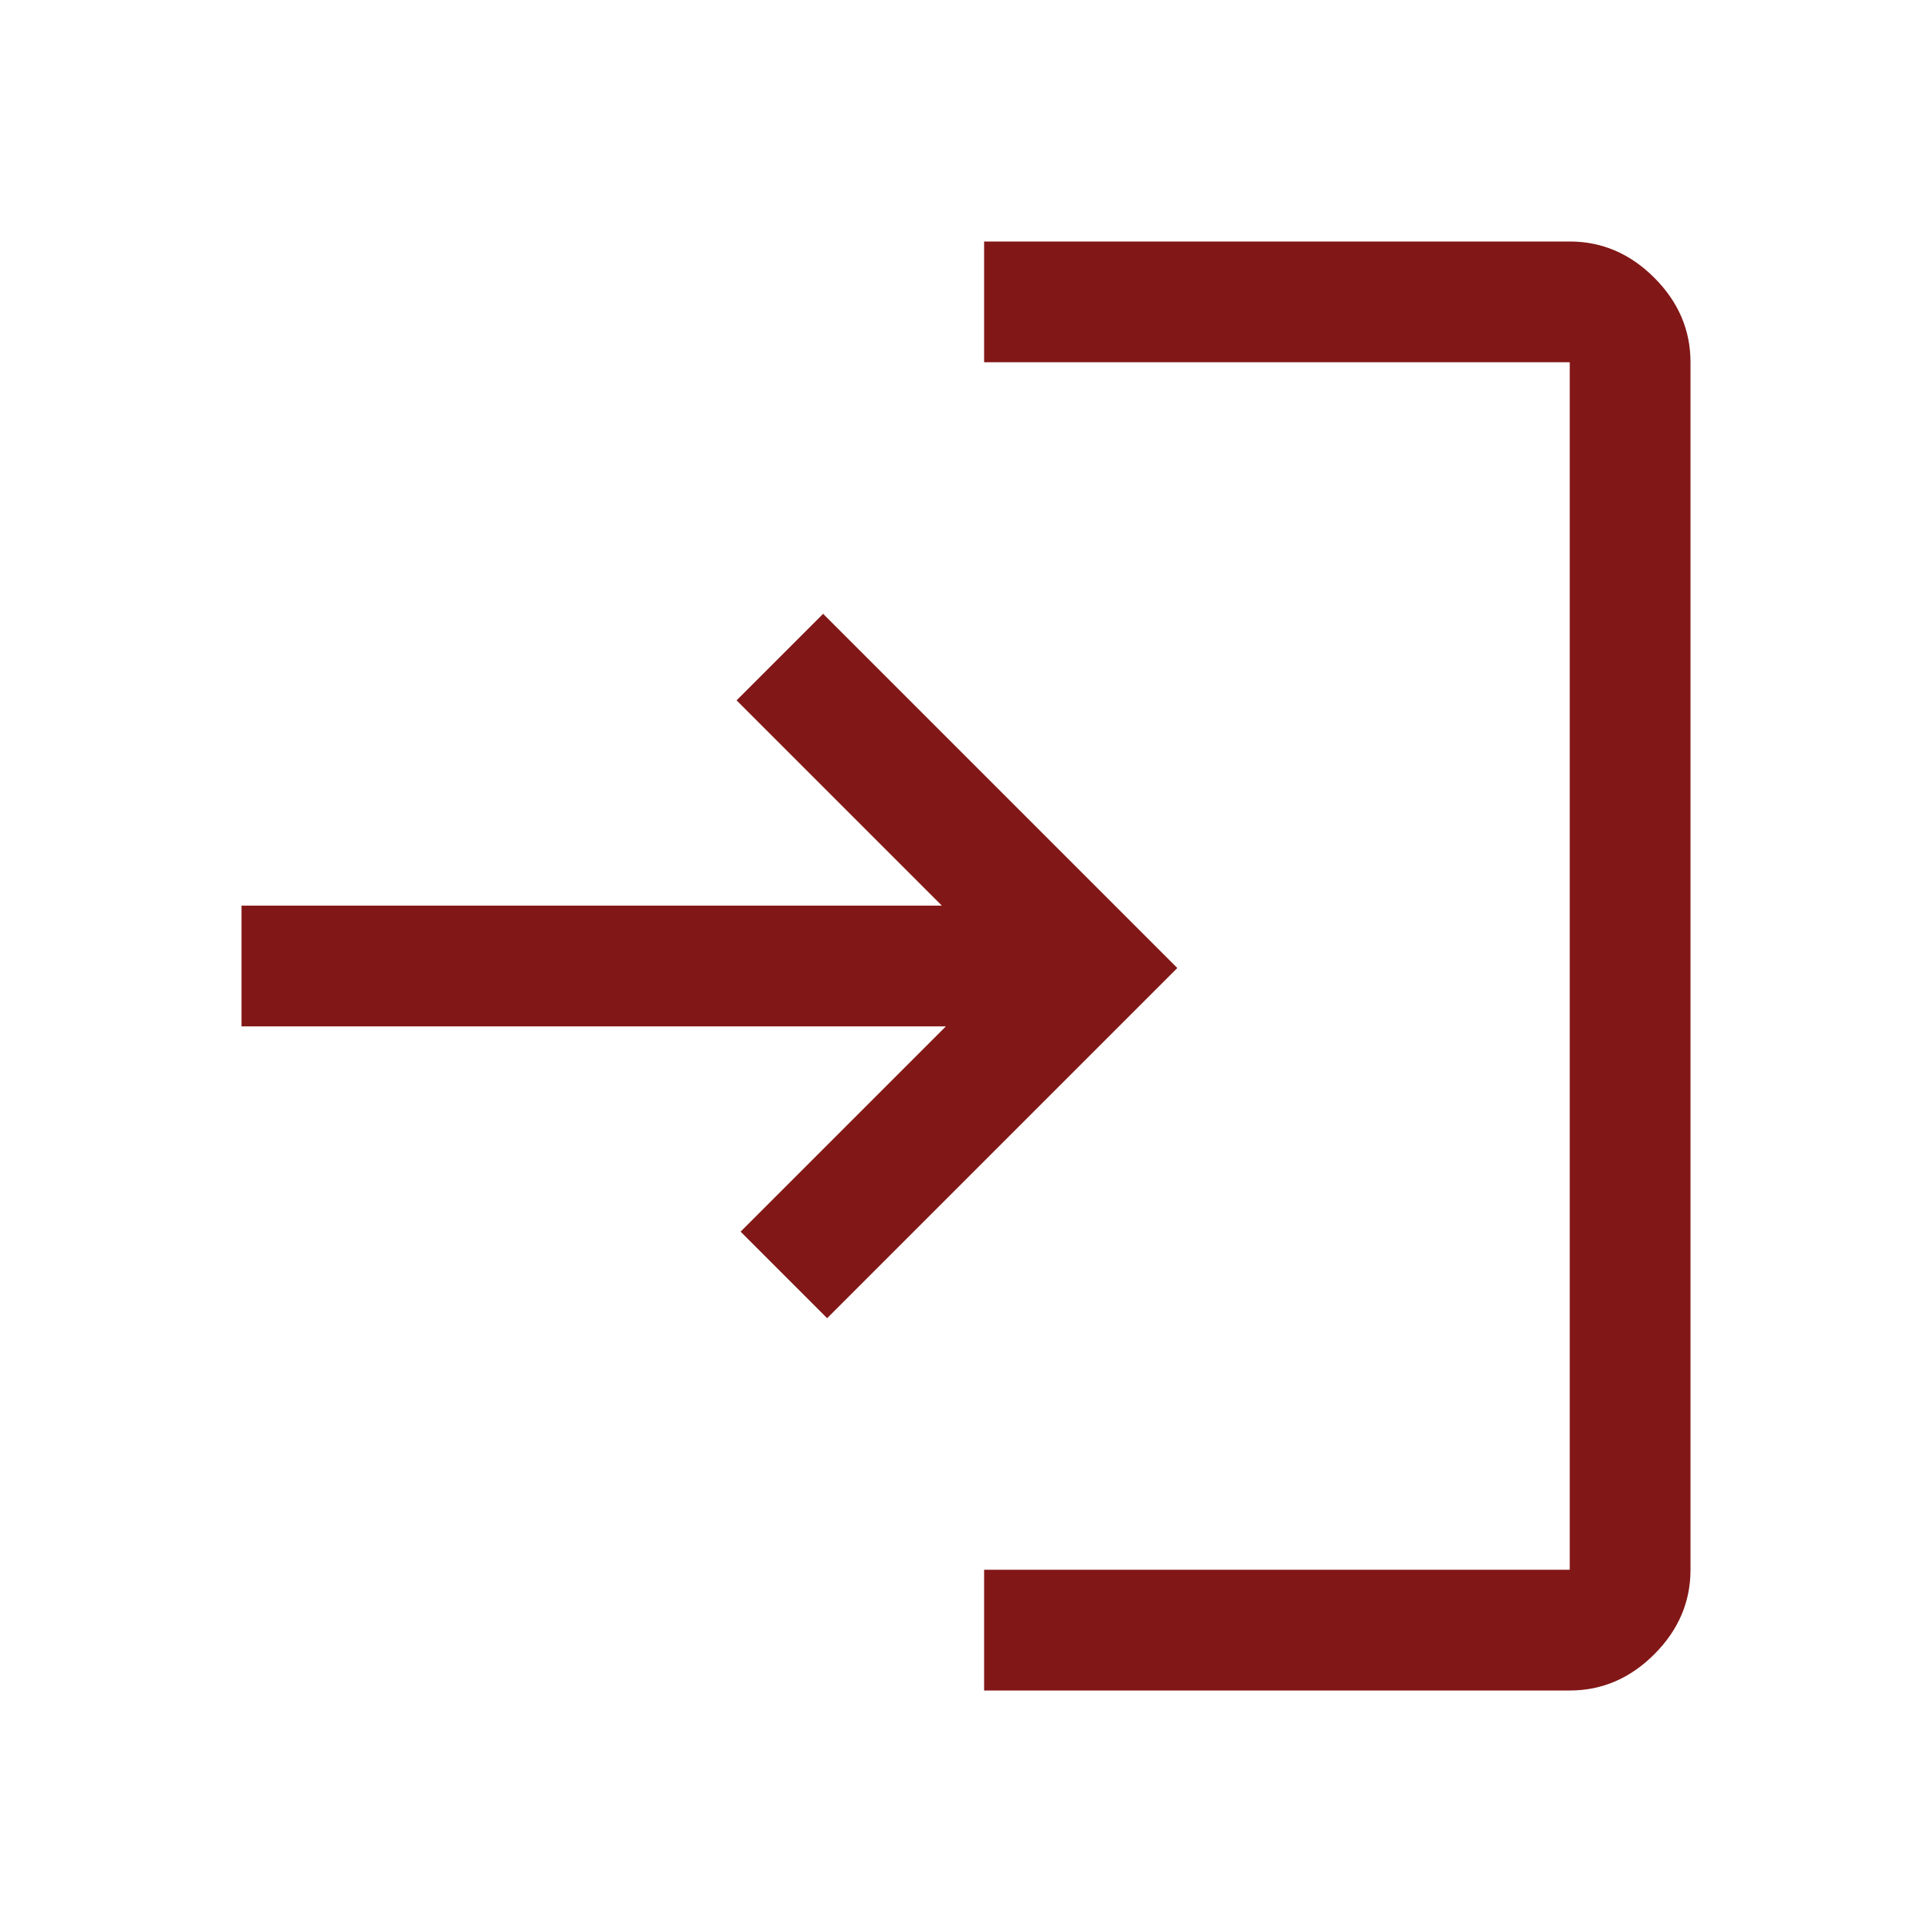
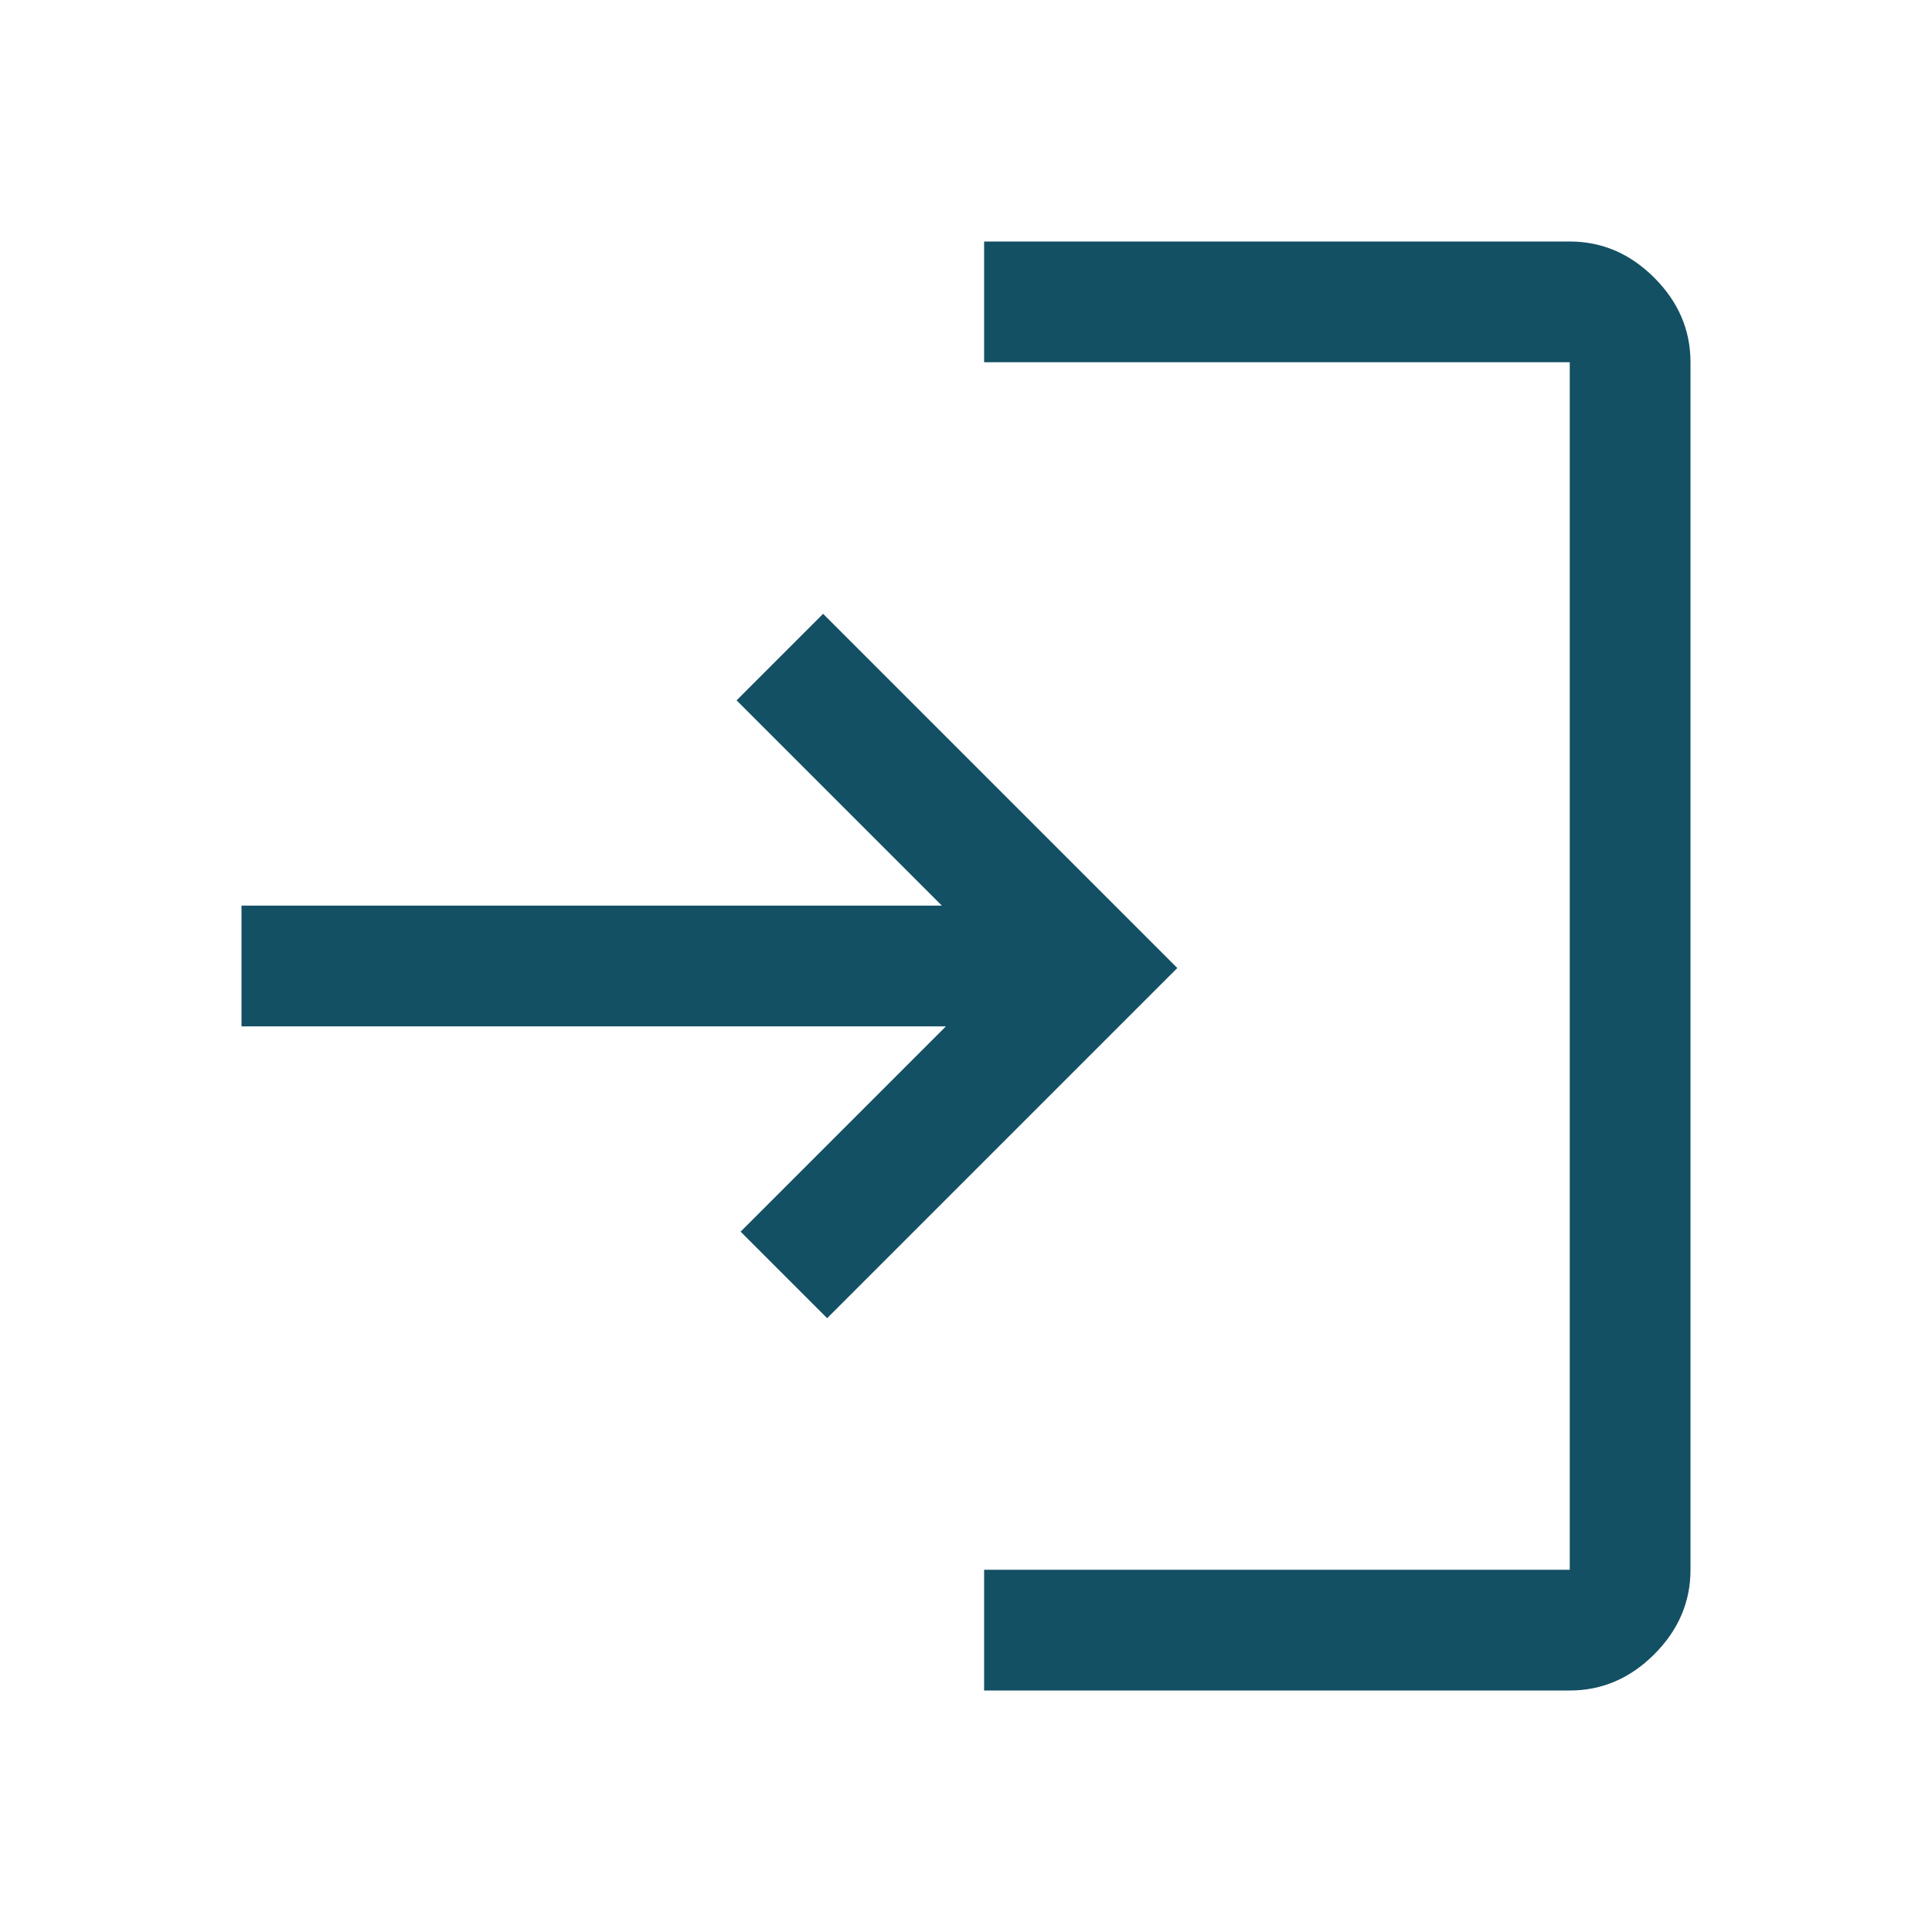
- <svg xmlns="http://www.w3.org/2000/svg" height="48" viewBox="0 96 960 960" width="48" style="fill: #821717;">
+ <svg xmlns="http://www.w3.org/2000/svg" height="48" viewBox="0 96 960 960" width="48" style="fill: #145064;">
  <path d="M489 936v-60h291V276H489v-60h291q24 0 42 18t18 42v600q0 24-18 42t-42 18H489Zm-78-185-43-43 102-102H120v-60h348L366 444l43-43 176 176-174 174Z" />
</svg>
